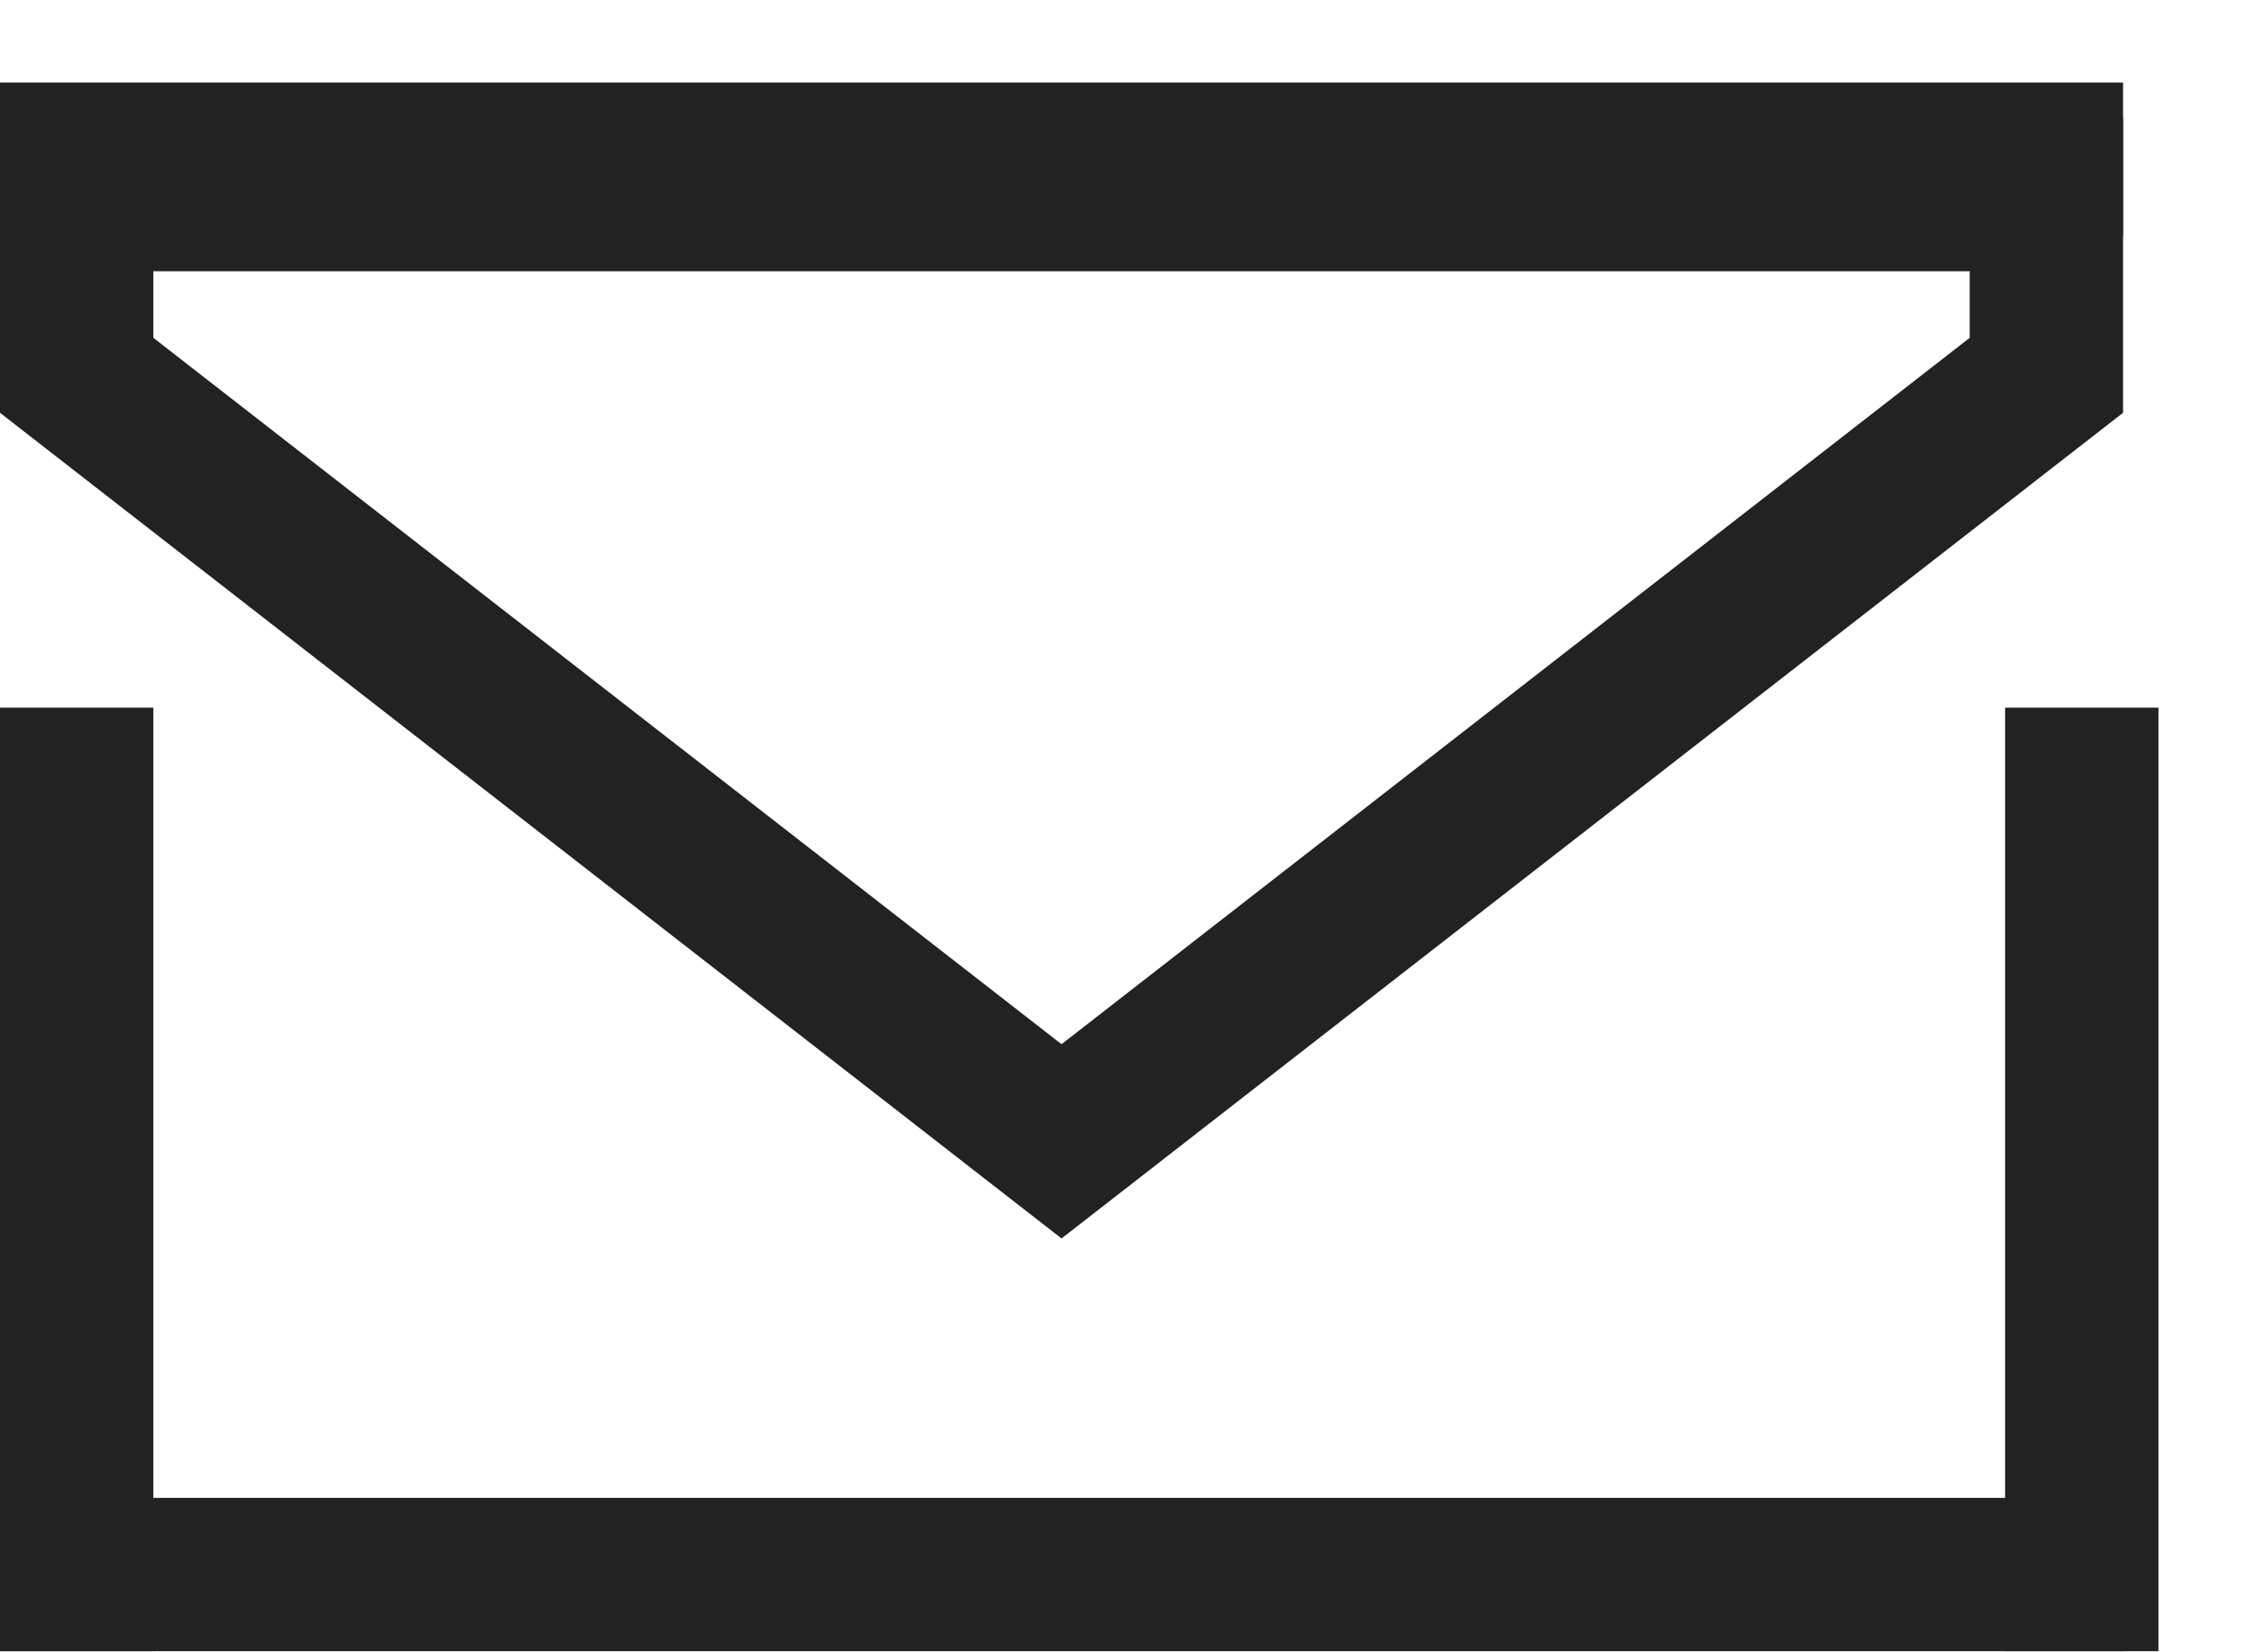
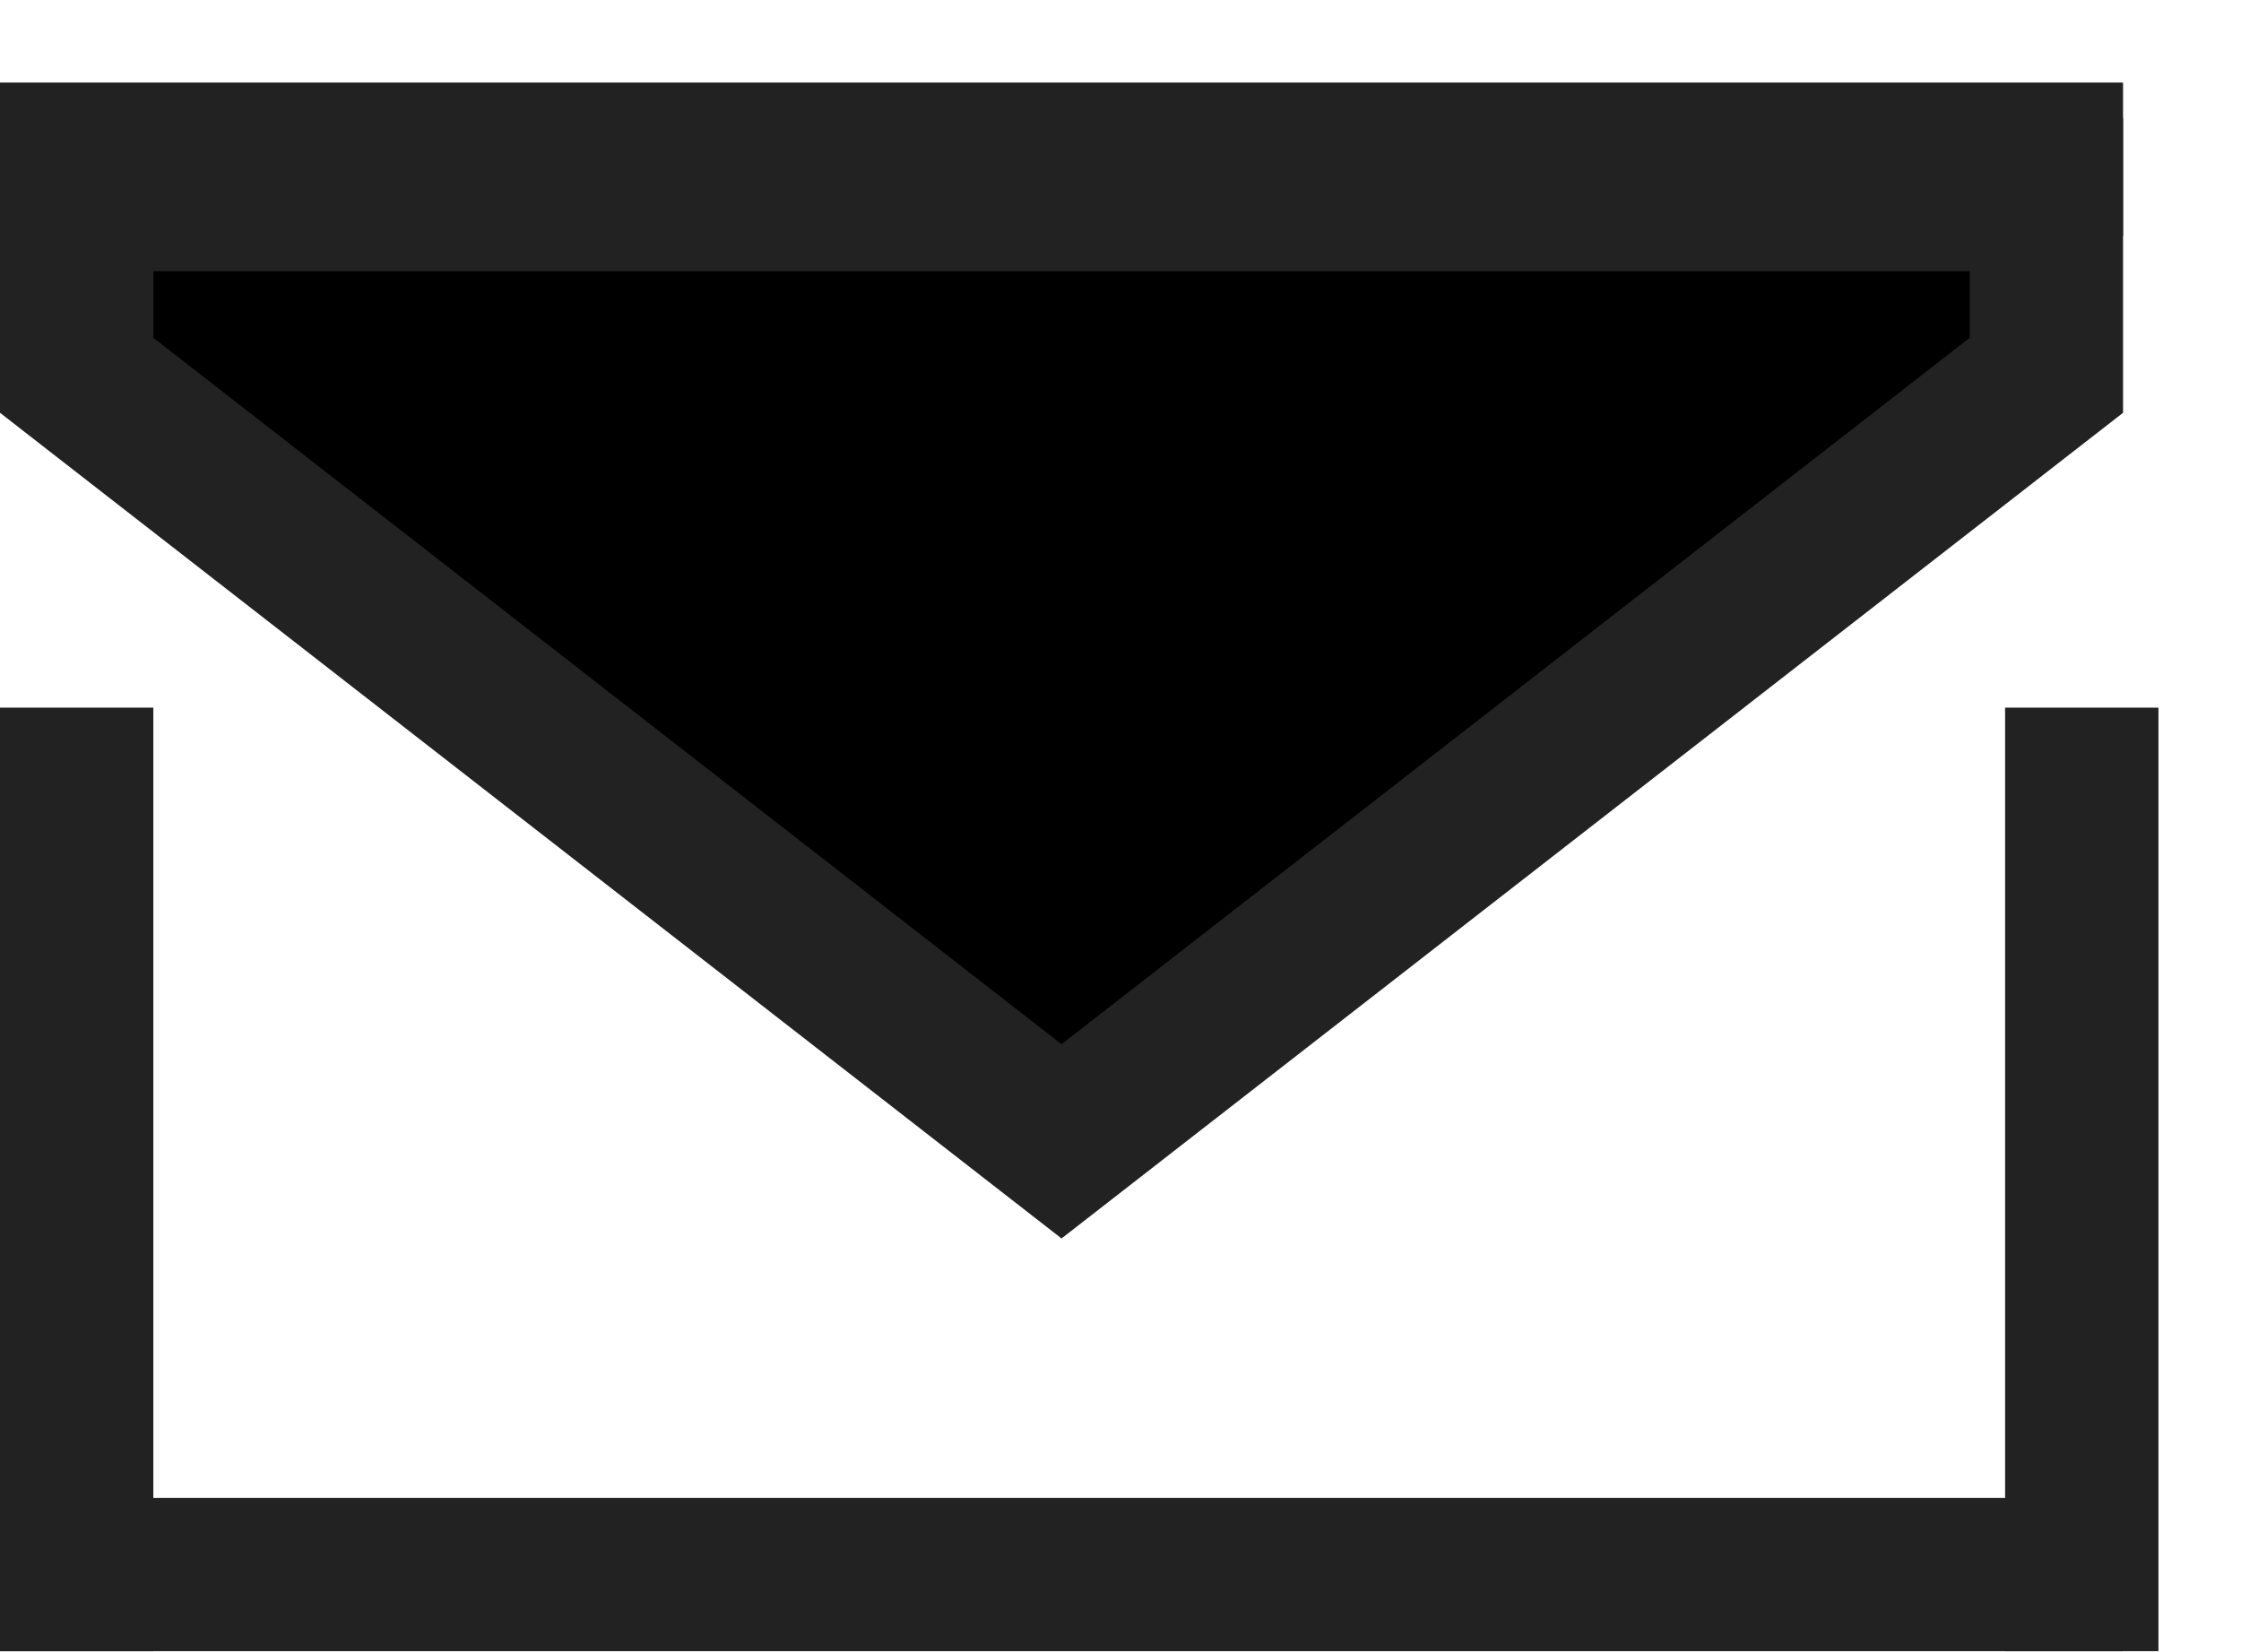
- <svg xmlns="http://www.w3.org/2000/svg" width="19" height="14" viewBox="0 0 19 14" fill="none">
+ <svg xmlns="http://www.w3.org/2000/svg" width="19" height="14" viewBox="0 0 19 14">
  <line x1="0.65" y1="6" x2="0.65" y2="14" stroke="#222222" stroke-width="1.3" />
  <line x1="17.65" y1="6" x2="17.65" y2="14" stroke="#222222" stroke-width="1.3" />
  <line y1="13.35" x2="18" y2="13.35" stroke="#222222" stroke-width="1.3" />
  <line y1="1.35" x2="18" y2="1.35" stroke="#222222" stroke-width="1.3" />
  <path d="M17.35 3.182L9 9.677L0.65 3.182V1.65H3.5L9 1.65H14H17.35V3.182Z" stroke="#222222" stroke-width="1.3" />
</svg>
